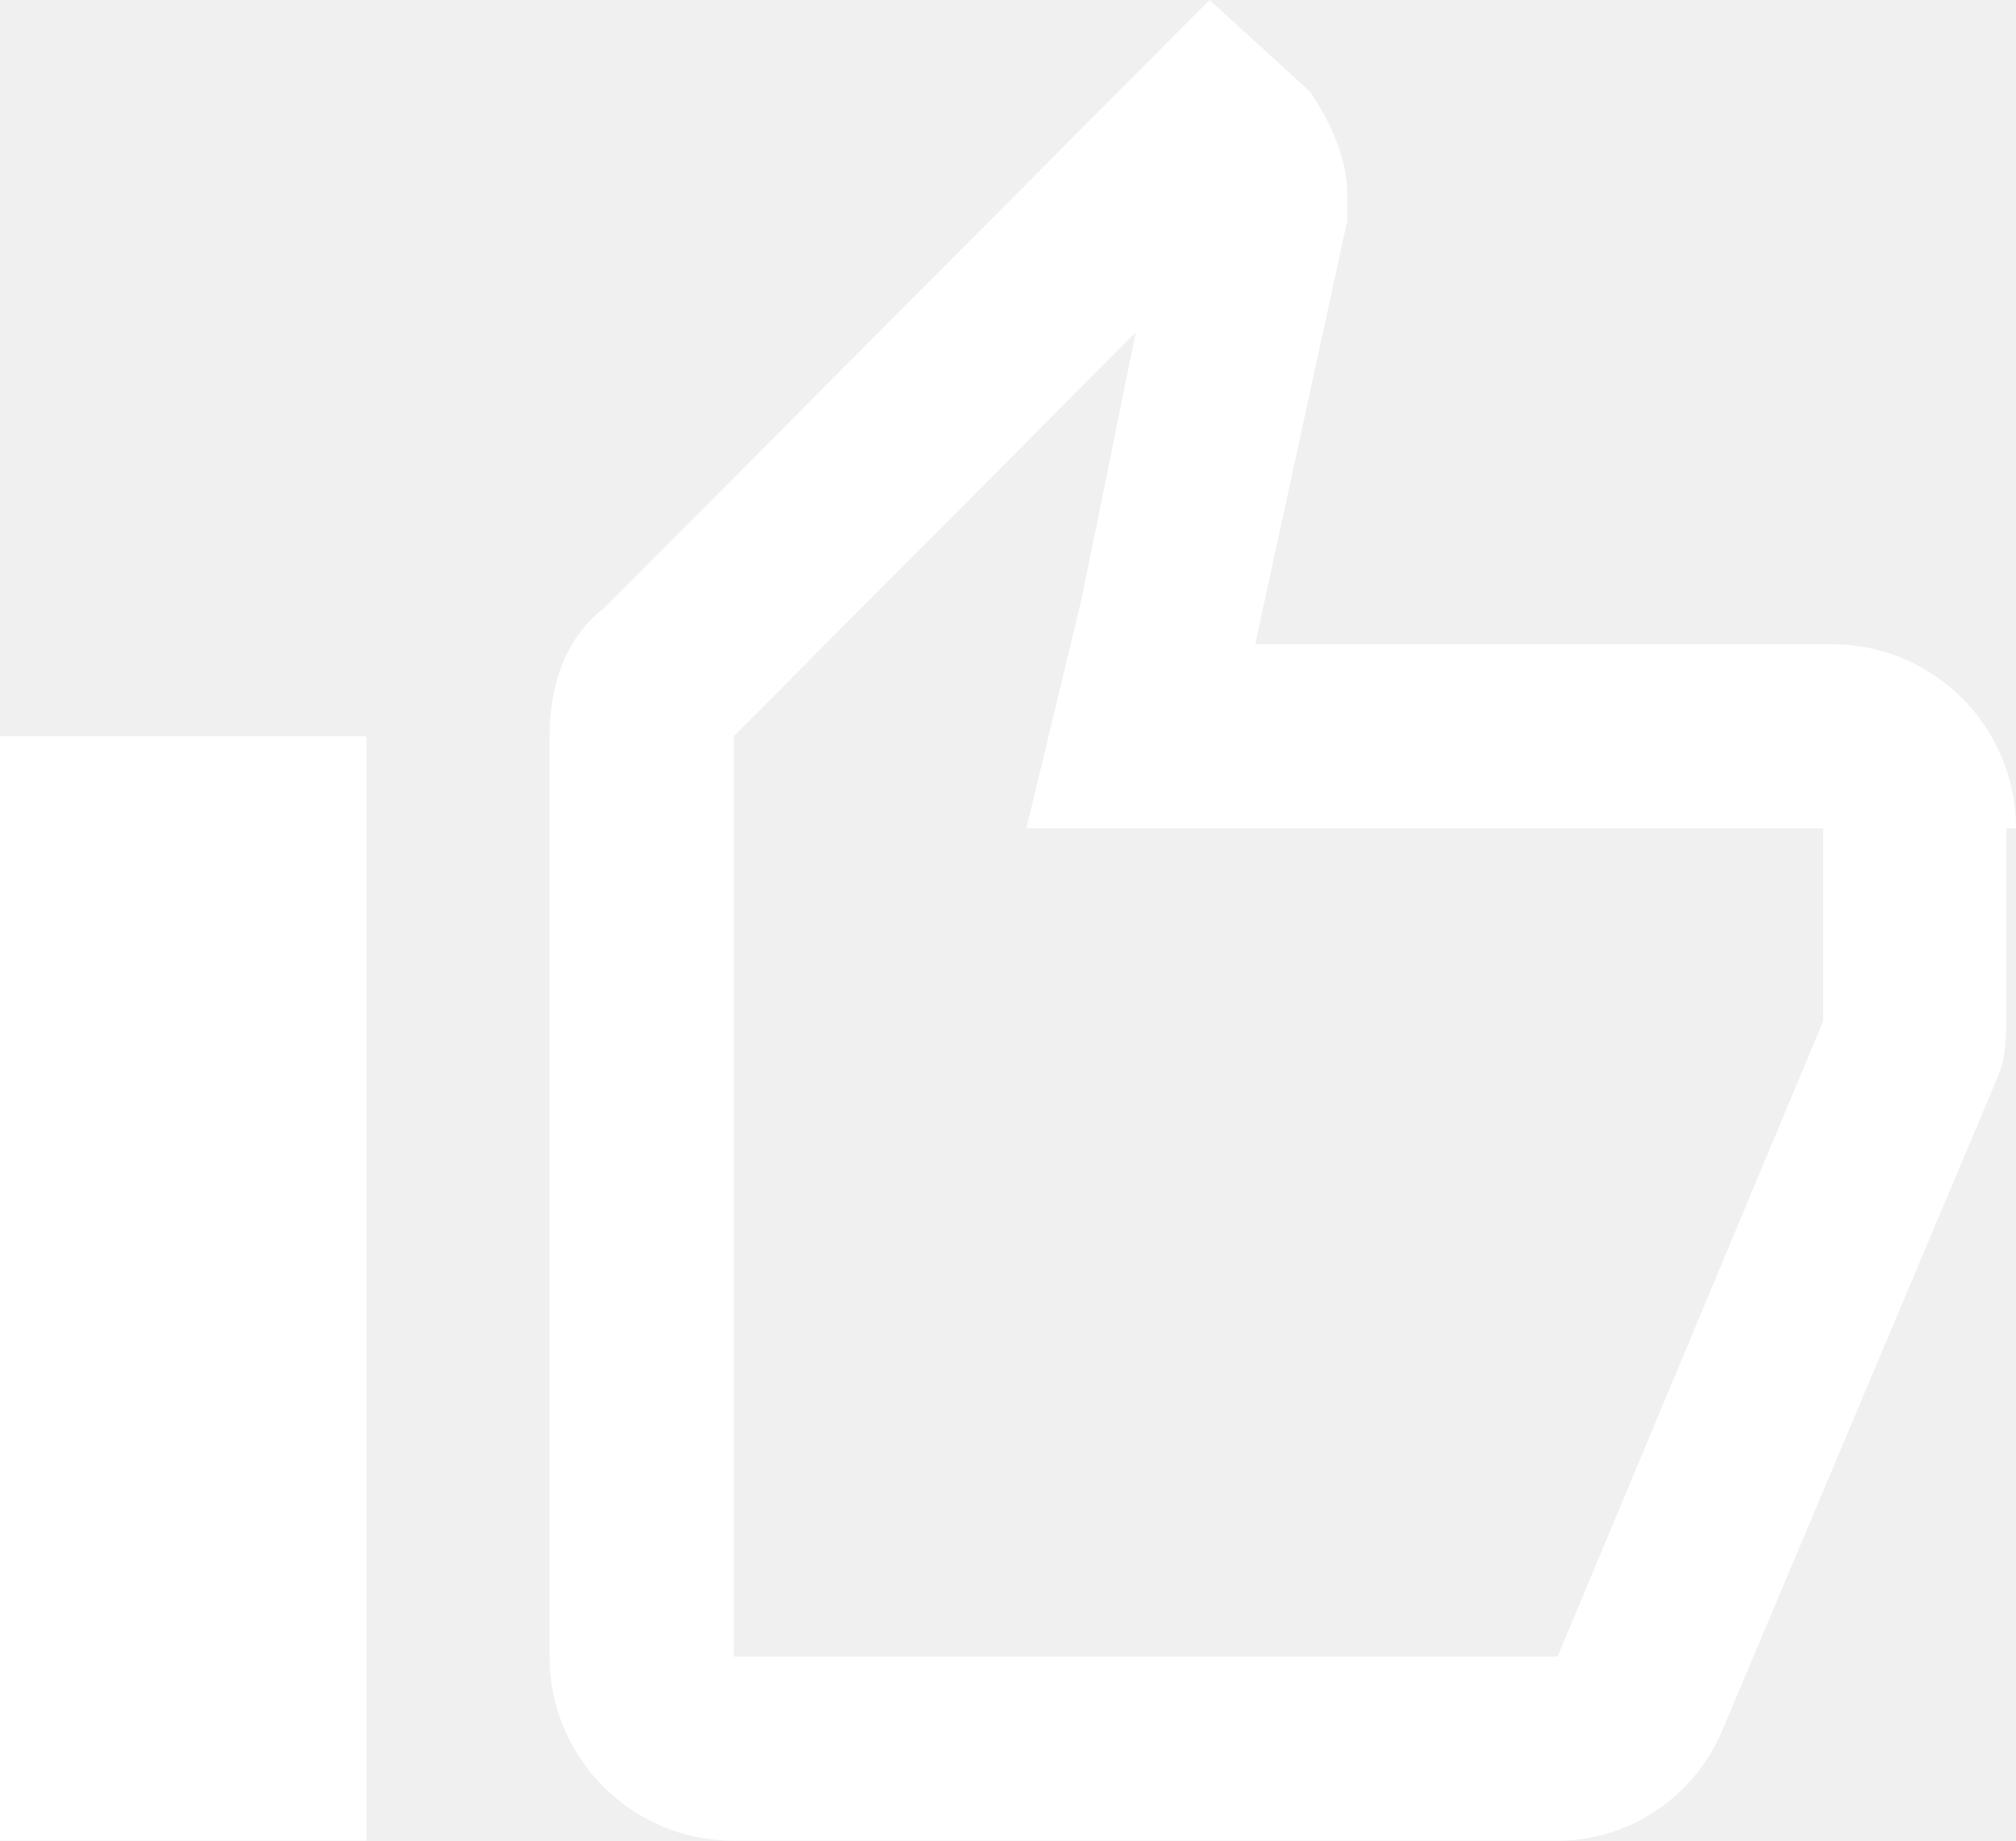
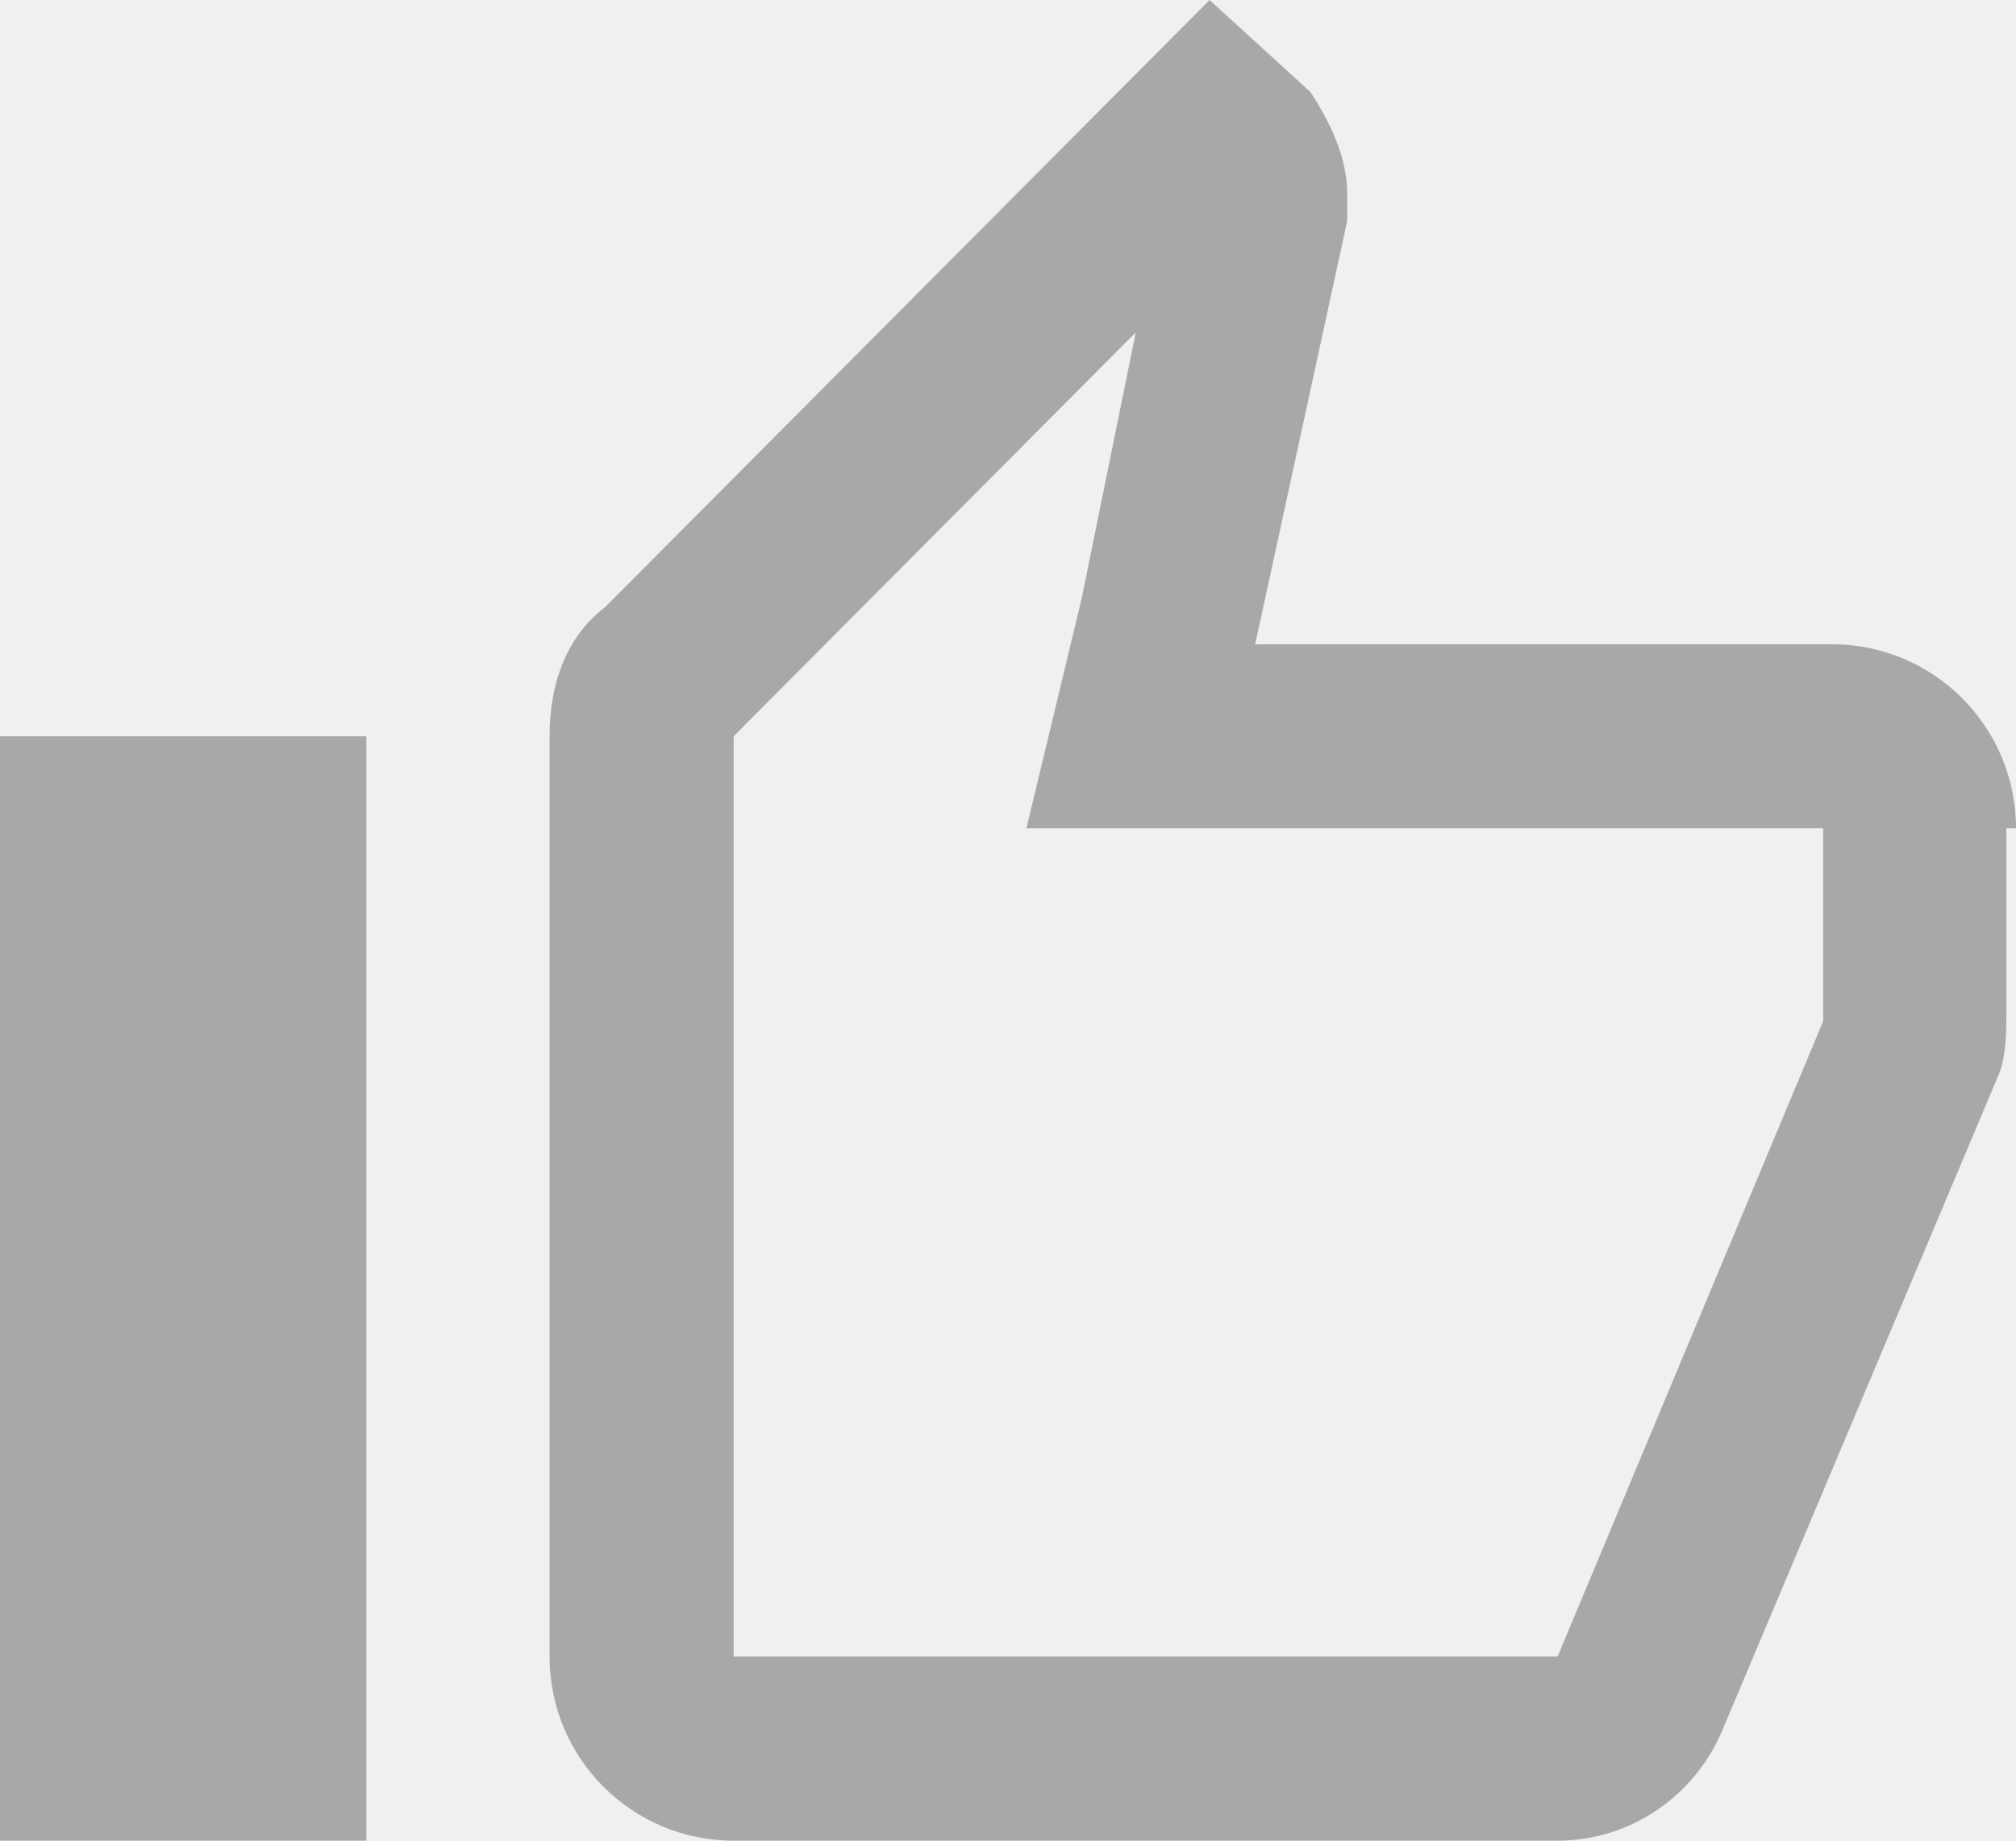
<svg xmlns="http://www.w3.org/2000/svg" width="23" height="21" fill="none">
-   <path d="m12.96 3.78-.62 3.05-.63 2.62h9.09v2.2l-3.03 7.25h-9.4V8.4l4.6-4.62ZM2.1 10.5v8.4-8.4ZM13.8 0 6.9 6.93c-.42.32-.63.84-.63 1.47v10.5c0 1.16.94 2.1 2.1 2.1h9.4c.84 0 1.57-.52 1.88-1.26l3.14-7.45c.1-.21.1-.53.1-.74v-2.1H23a2.1 2.1 0 0 0-2.1-2.1h-6.58l1.05-4.83v-.31c0-.43-.21-.84-.42-1.16L13.8 0ZM4.18 8.4H0V21h4.18V8.4Z" fill="#fff" />
+   <path opacity=".3" d="m12.96 3.78-.62 3.05-.63 2.62h9.09v2.2l-3.03 7.25h-9.4V8.4l4.6-4.62ZM2.1 10.5v8.4-8.4ZM13.8 0 6.9 6.93c-.42.32-.63.84-.63 1.47v10.5c0 1.16.94 2.1 2.1 2.1h9.4c.84 0 1.57-.52 1.88-1.26l3.14-7.45c.1-.21.1-.53.1-.74v-2.1H23a2.1 2.1 0 0 0-2.1-2.1h-6.58l1.05-4.83v-.31c0-.43-.21-.84-.42-1.16L13.8 0ZM4.18 8.4H0V21h4.18V8.4Z" fill="#000" />
</svg>
